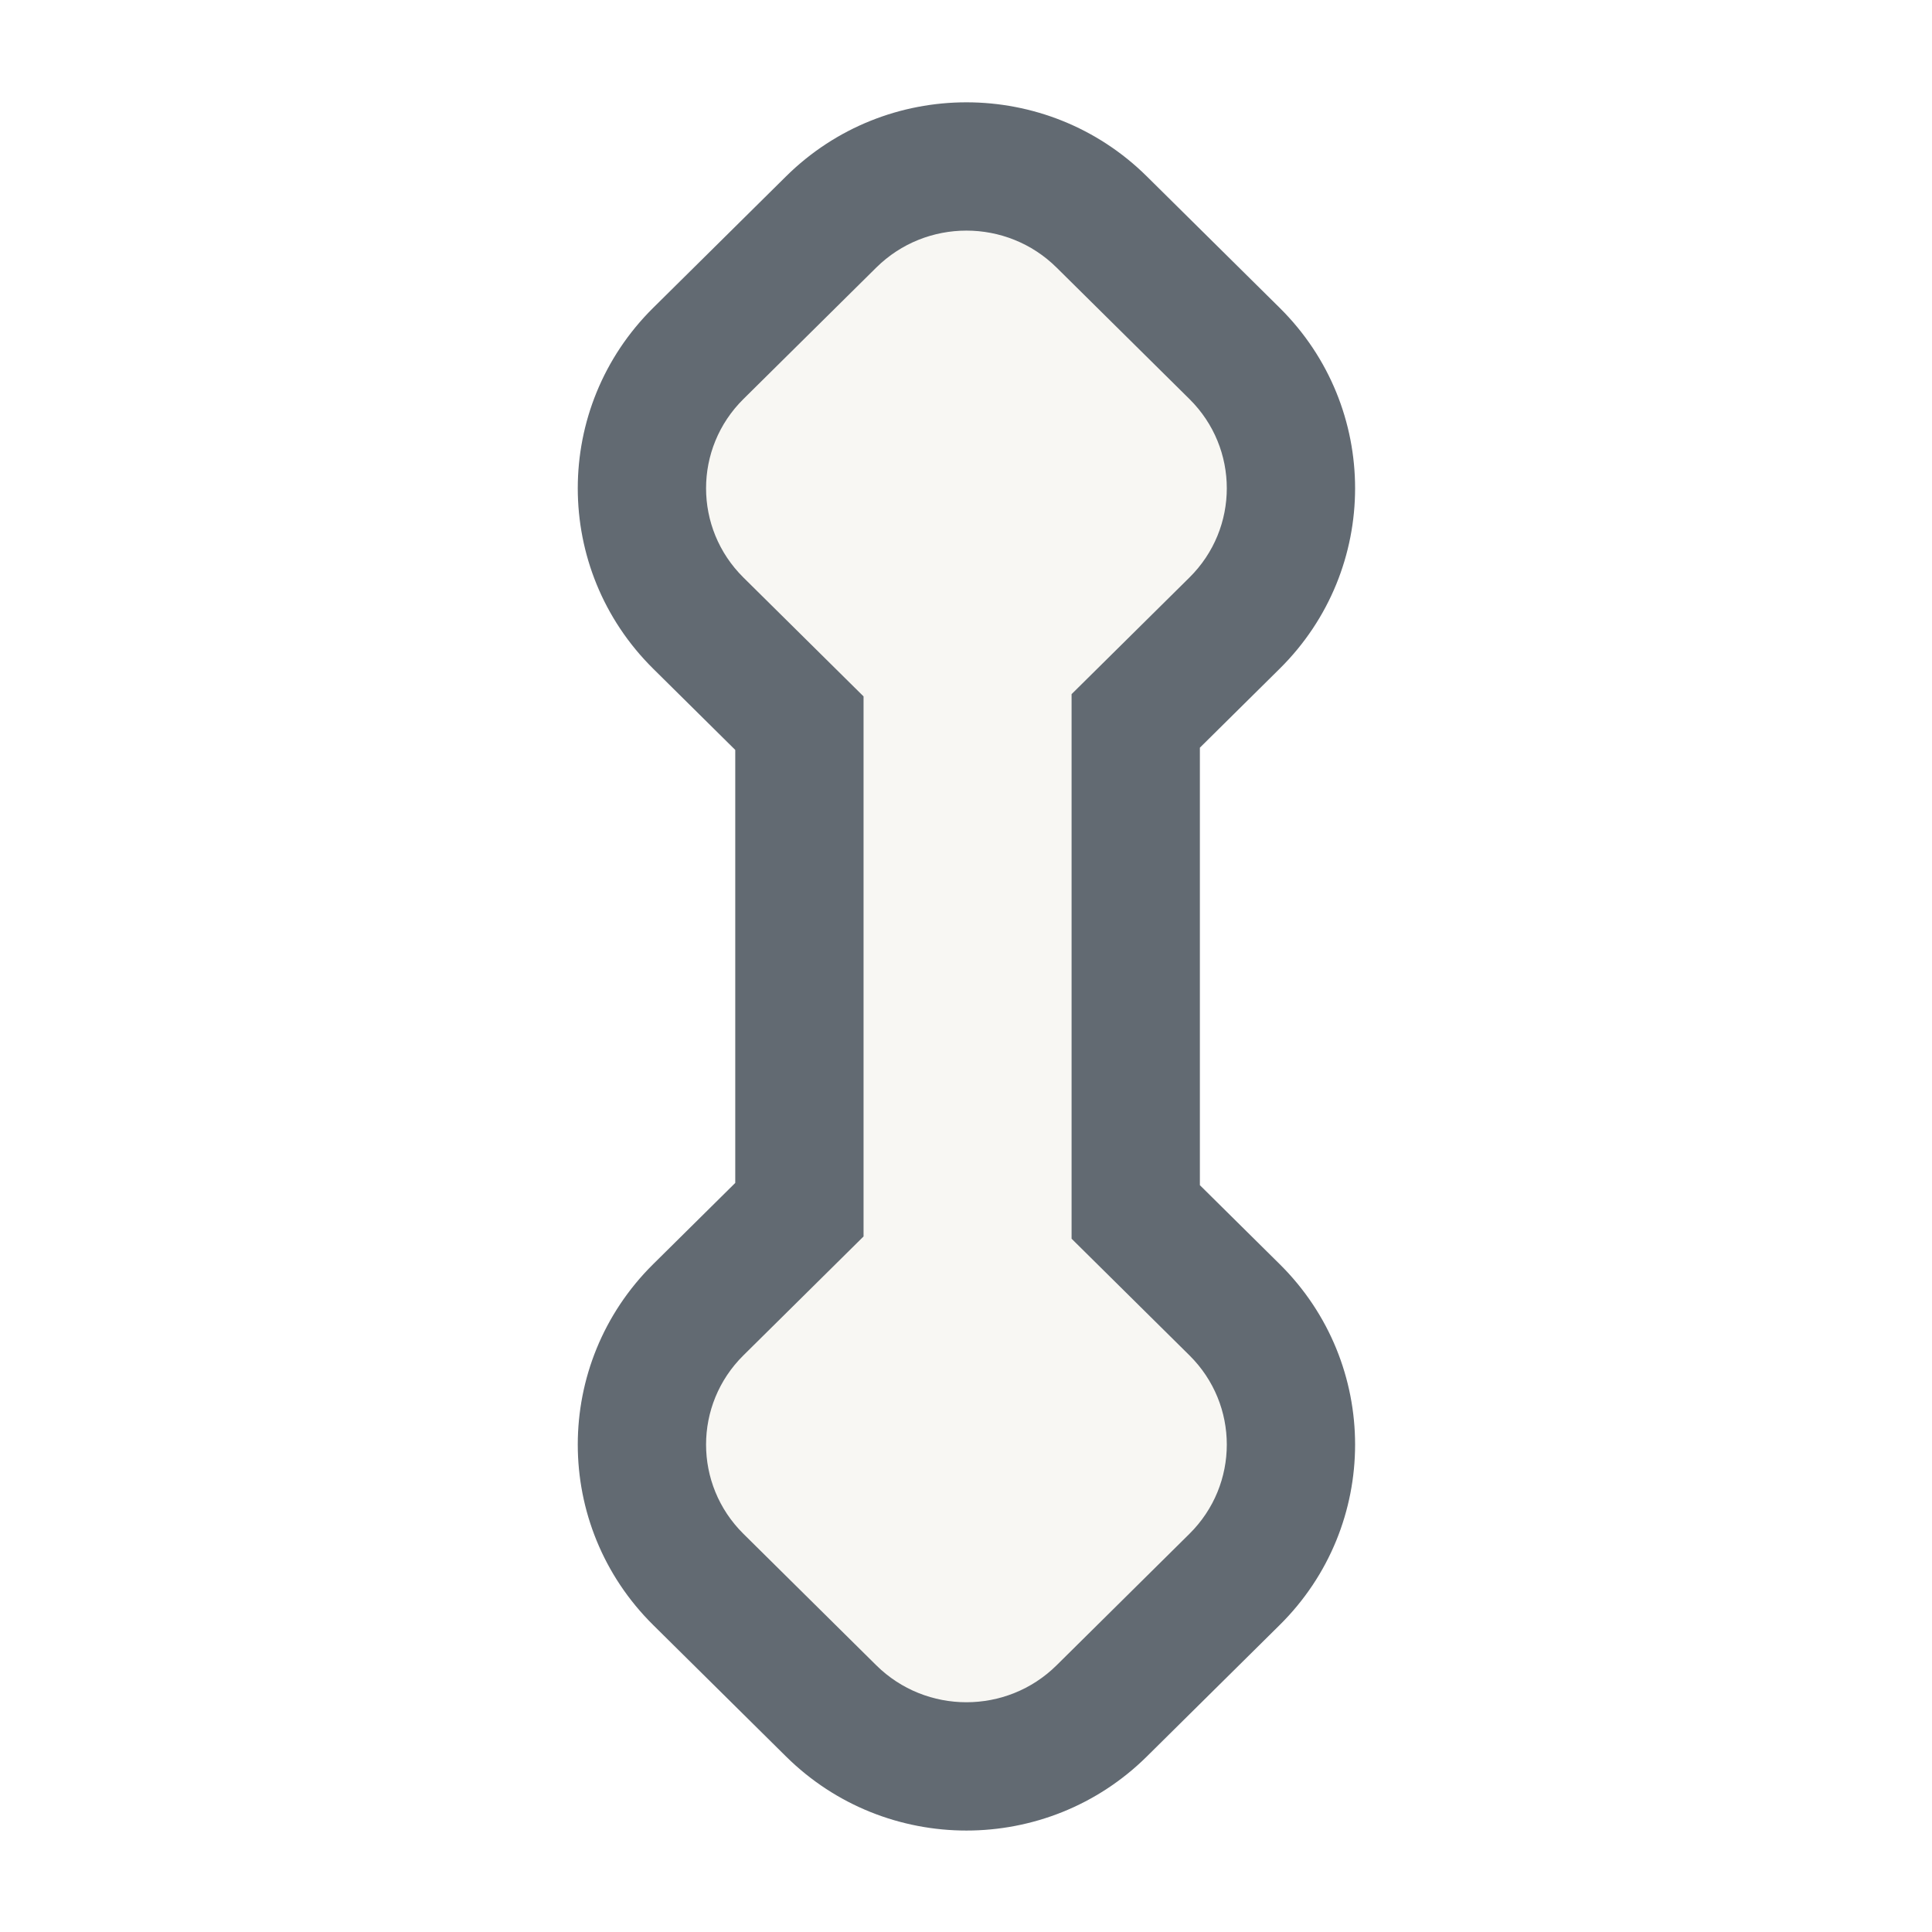
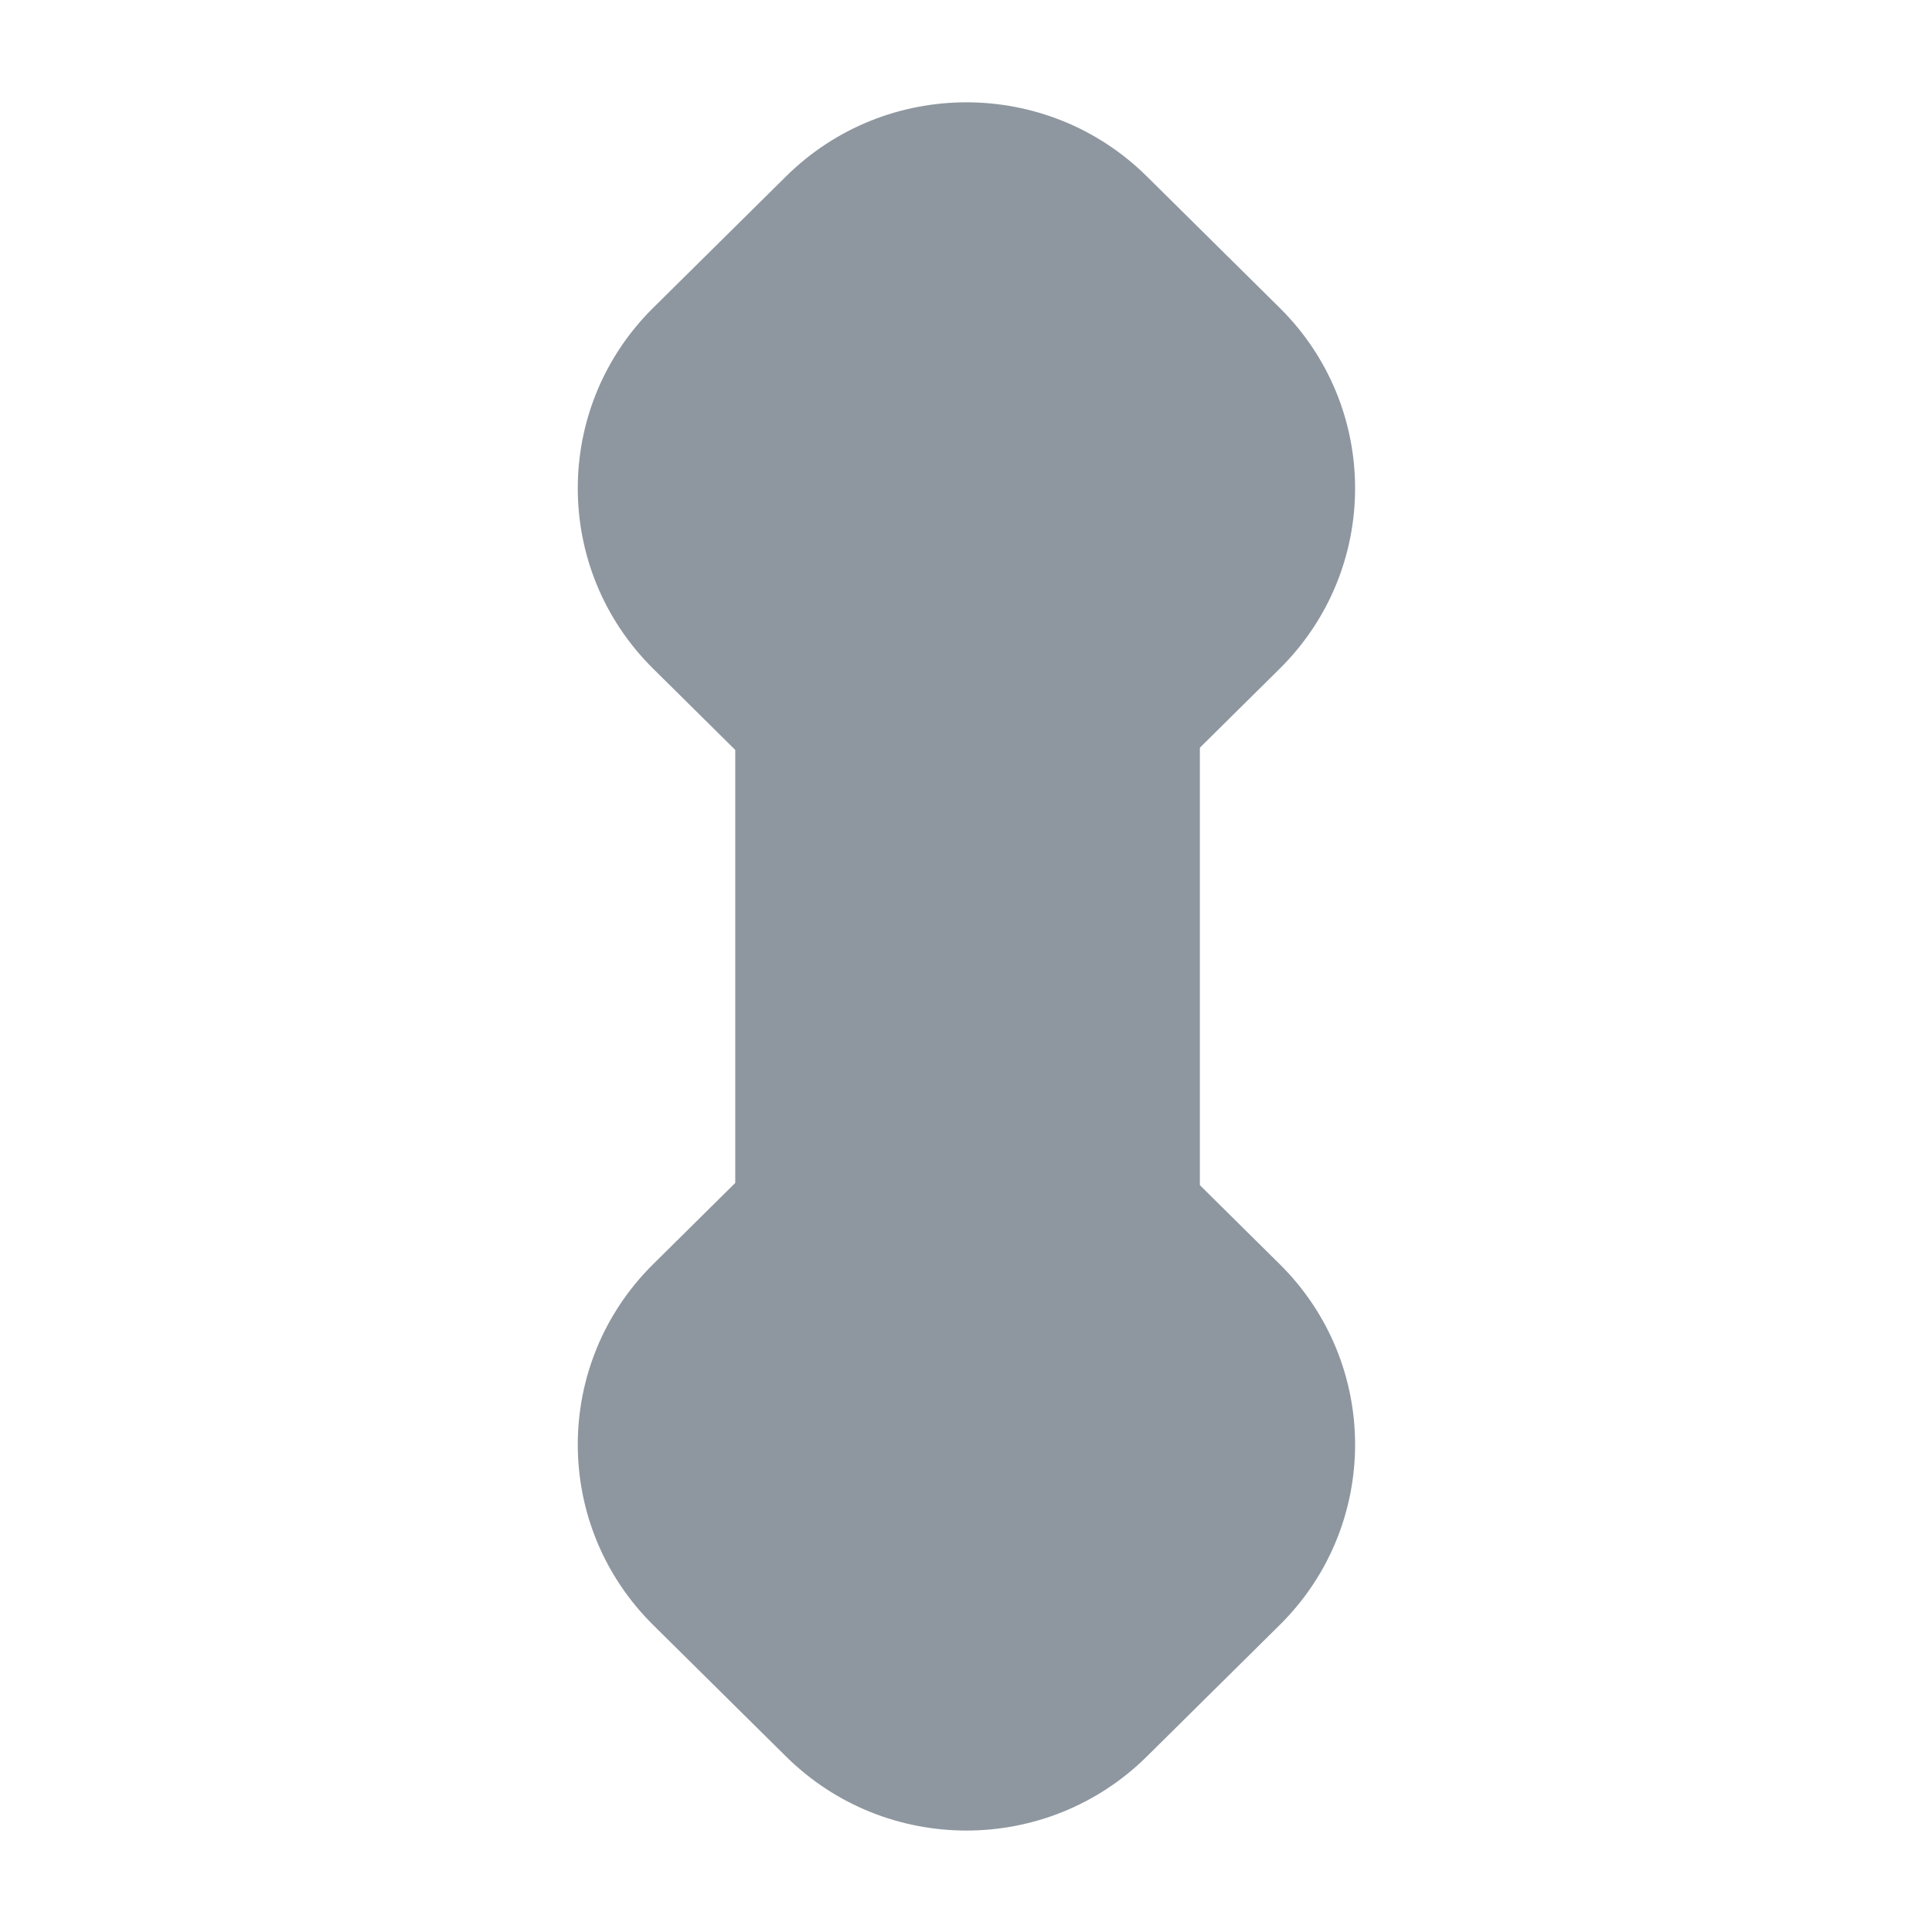
<svg xmlns="http://www.w3.org/2000/svg" width="32" height="32" viewBox="0 0 256 256" fill="none">
-   <path d="M151.962 232.743C138.739 245.828 117.375 245.828 104.153 232.743L86.548 215.321C73.227 202.139 73.227 180.692 86.548 167.509L97.425 156.745V99.369L86.547 88.605C73.227 75.423 73.227 53.976 86.547 40.793L104.153 23.371C117.375 10.286 138.739 10.286 151.961 23.371L169.567 40.793C182.887 53.976 182.887 75.423 169.567 88.605L158.99 99.072V157.042L169.567 167.509C182.887 180.692 182.887 202.139 169.567 215.321L151.962 232.743Z" fill="#626A72" />
-   <path d="M157.609 76.522C164.207 69.992 164.207 59.406 157.609 52.877L140.003 35.454C133.406 28.925 122.709 28.925 116.111 35.454L98.505 52.877C91.908 59.406 91.908 69.992 98.505 76.522L114.425 92.276V163.838L98.505 179.593C91.908 186.122 91.908 196.708 98.505 203.238L116.111 220.66C122.709 227.189 133.406 227.189 140.004 220.66L157.609 203.238C164.207 196.708 164.207 186.122 157.609 179.593L141.99 164.136V91.978L157.609 76.522Z" fill="#F8F7F3" />
+   <path d="M151.962 232.743C138.739 245.828 117.375 245.828 104.153 232.743L86.548 215.321C73.227 202.139 73.227 180.692 86.548 167.509L97.425 156.745V99.369L86.547 88.605C73.227 75.423 73.227 53.976 86.547 40.793L104.153 23.371C117.375 10.286 138.739 10.286 151.961 23.371L169.567 40.793C182.887 53.976 182.887 75.423 169.567 88.605L158.99 99.072V157.042L169.567 167.509C182.887 180.692 182.887 202.139 169.567 215.321L151.962 232.743Z" fill="#8E97A0" />
+   <path d="M157.609 76.522C164.207 69.992 164.207 59.406 157.609 52.877L140.003 35.454C133.406 28.925 122.709 28.925 116.111 35.454L98.505 52.877C91.908 59.406 91.908 69.992 98.505 76.522L114.425 92.276V163.838L98.505 179.593C91.908 186.122 91.908 196.708 98.505 203.238L116.111 220.66C122.709 227.189 133.406 227.189 140.004 220.66L157.609 203.238C164.207 196.708 164.207 186.122 157.609 179.593L141.99 164.136V91.978L157.609 76.522Z" fill="#8E97A0" />
</svg>
